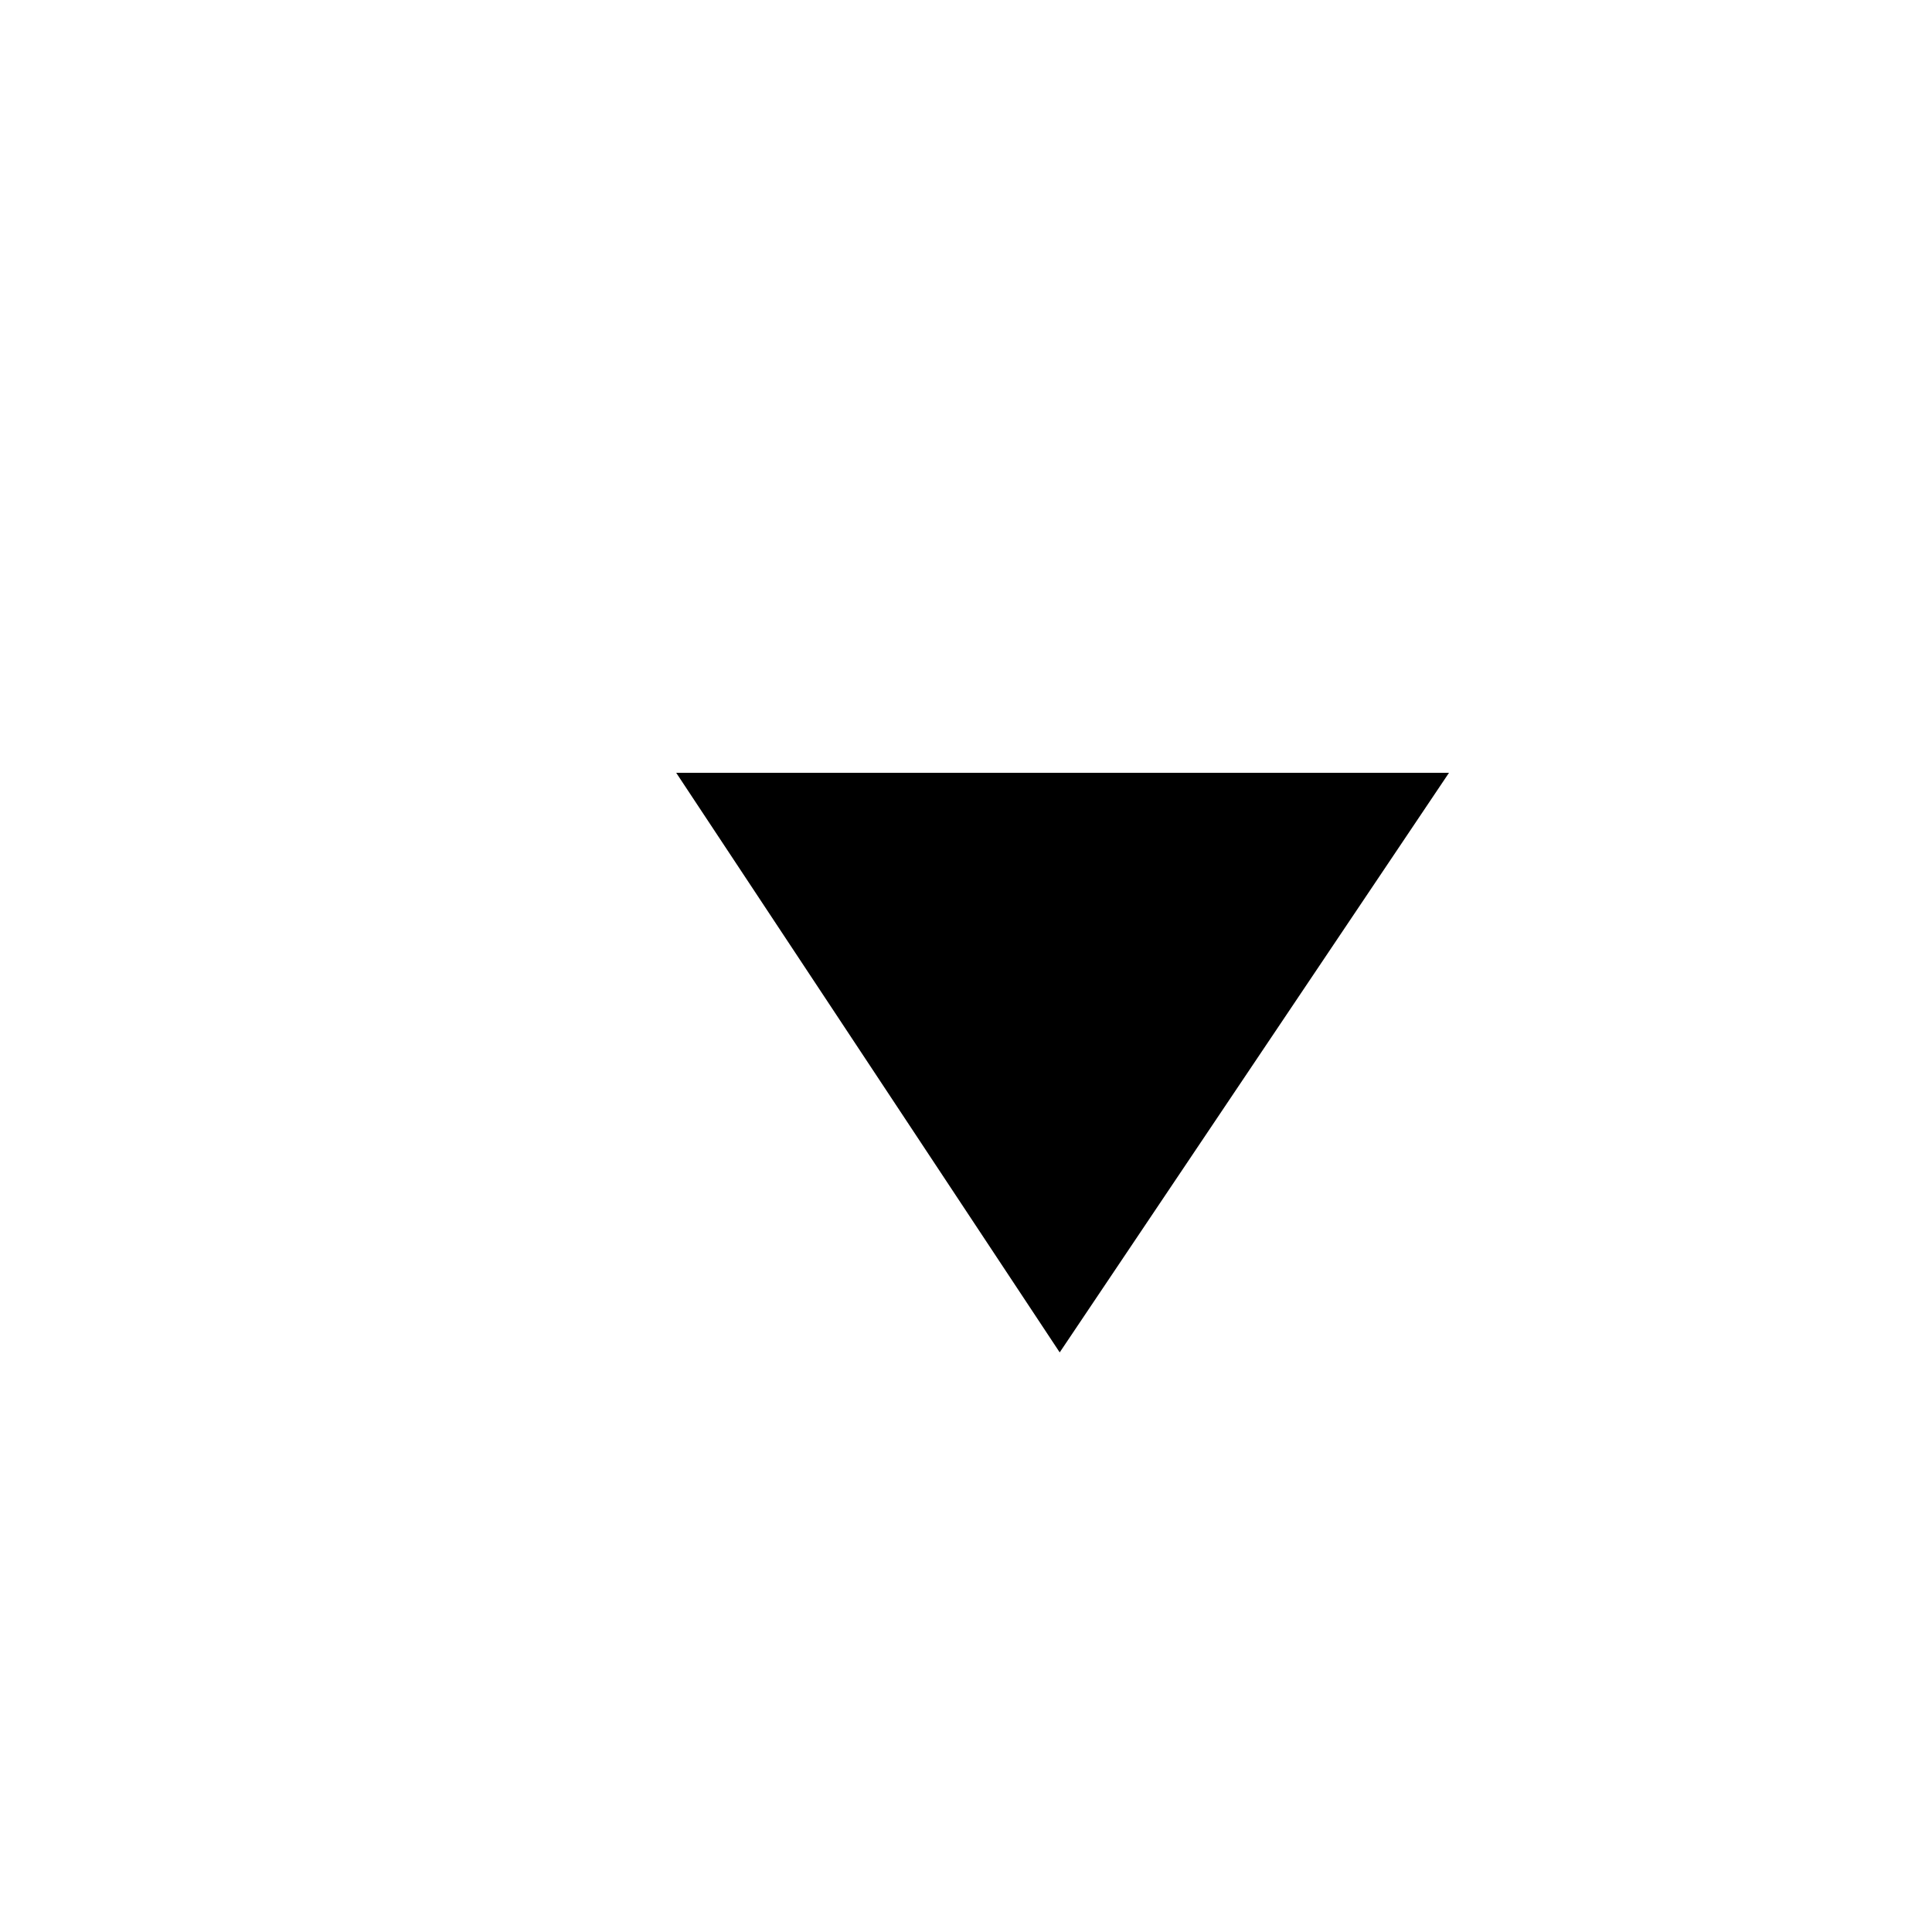
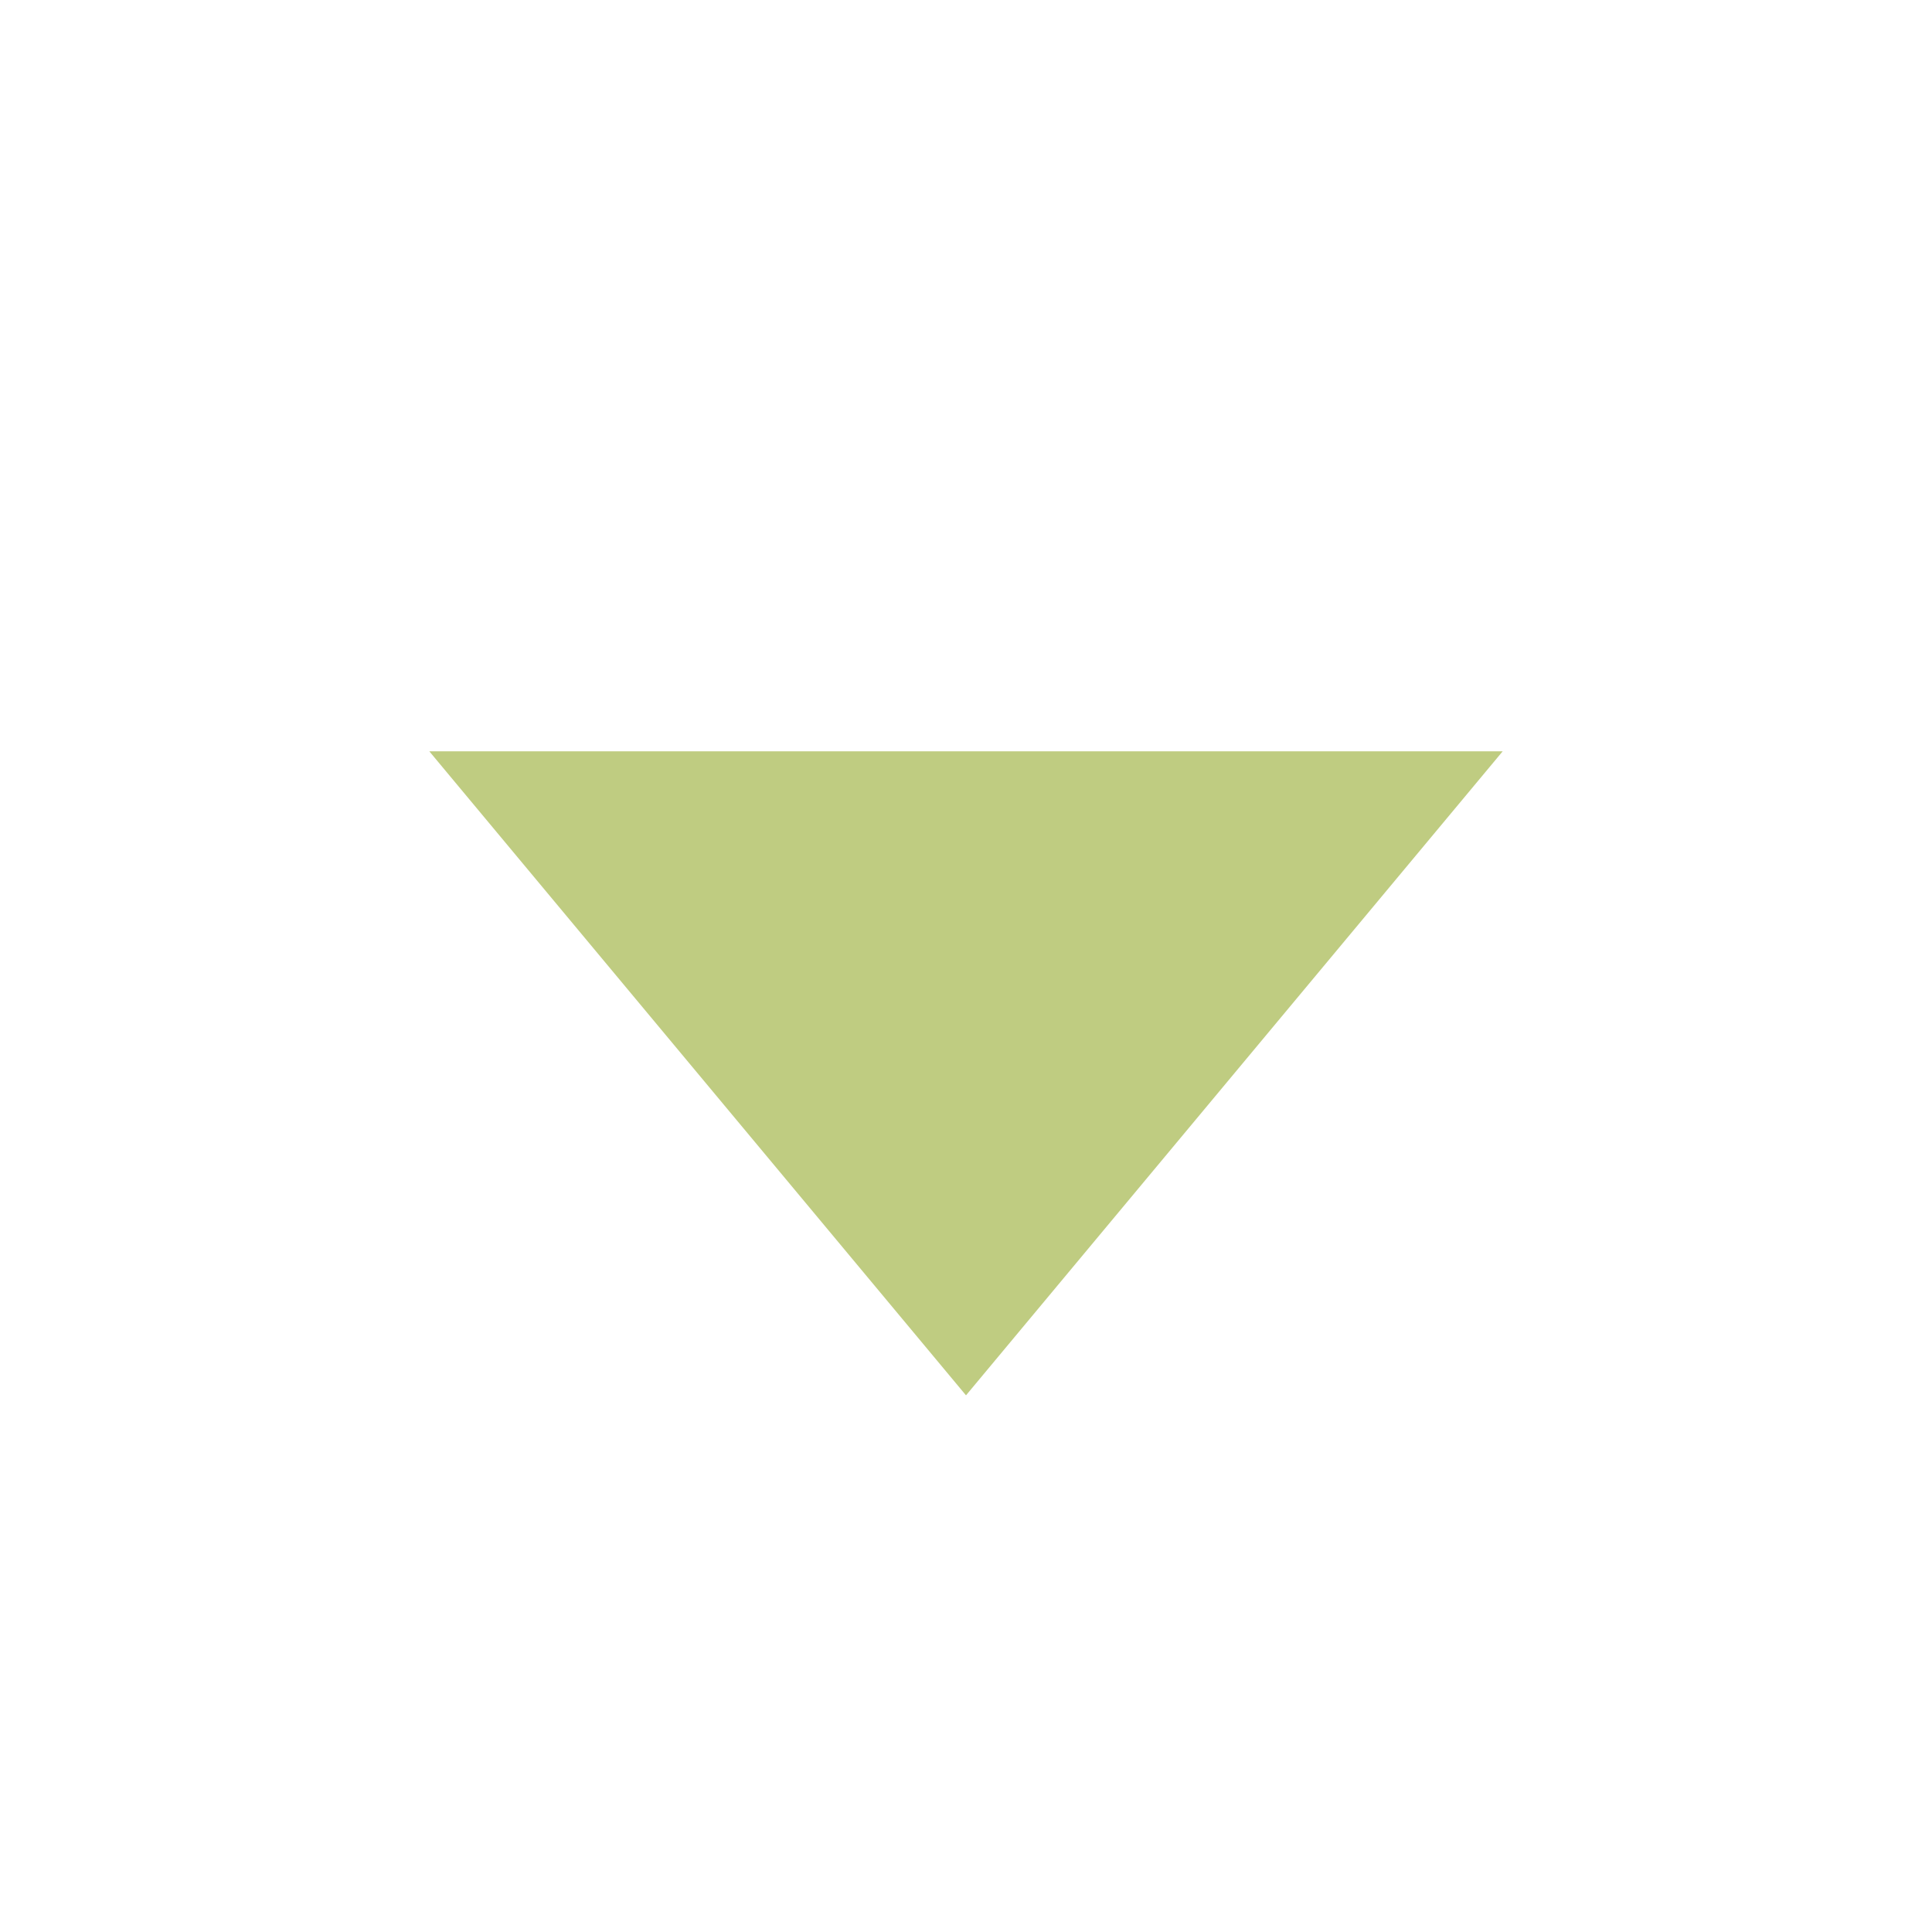
- <svg xmlns="http://www.w3.org/2000/svg" width="800px" height="800px" viewBox="0 0 20 20">
-   <rect x="0" fill="none" width="20" height="20" />
-   <g>
-     <path d="M15 8l-4.03 6L7 8h8z" />
+ <svg xmlns="http://www.w3.org/2000/svg" width="800px" height="800px" viewBox="0 0 18 18" version="1.1">
+   <defs>
+ 
+ </defs>
+   <g id="out" stroke="none" stroke-width="1" fill="" fill-rule="evenodd">
+     <path d="M4,7 L9,13 L14,7 L4,7 L4,7 Z" id="path" fill="#bfcc81">
+ 
+ </path>
  </g>
</svg>
